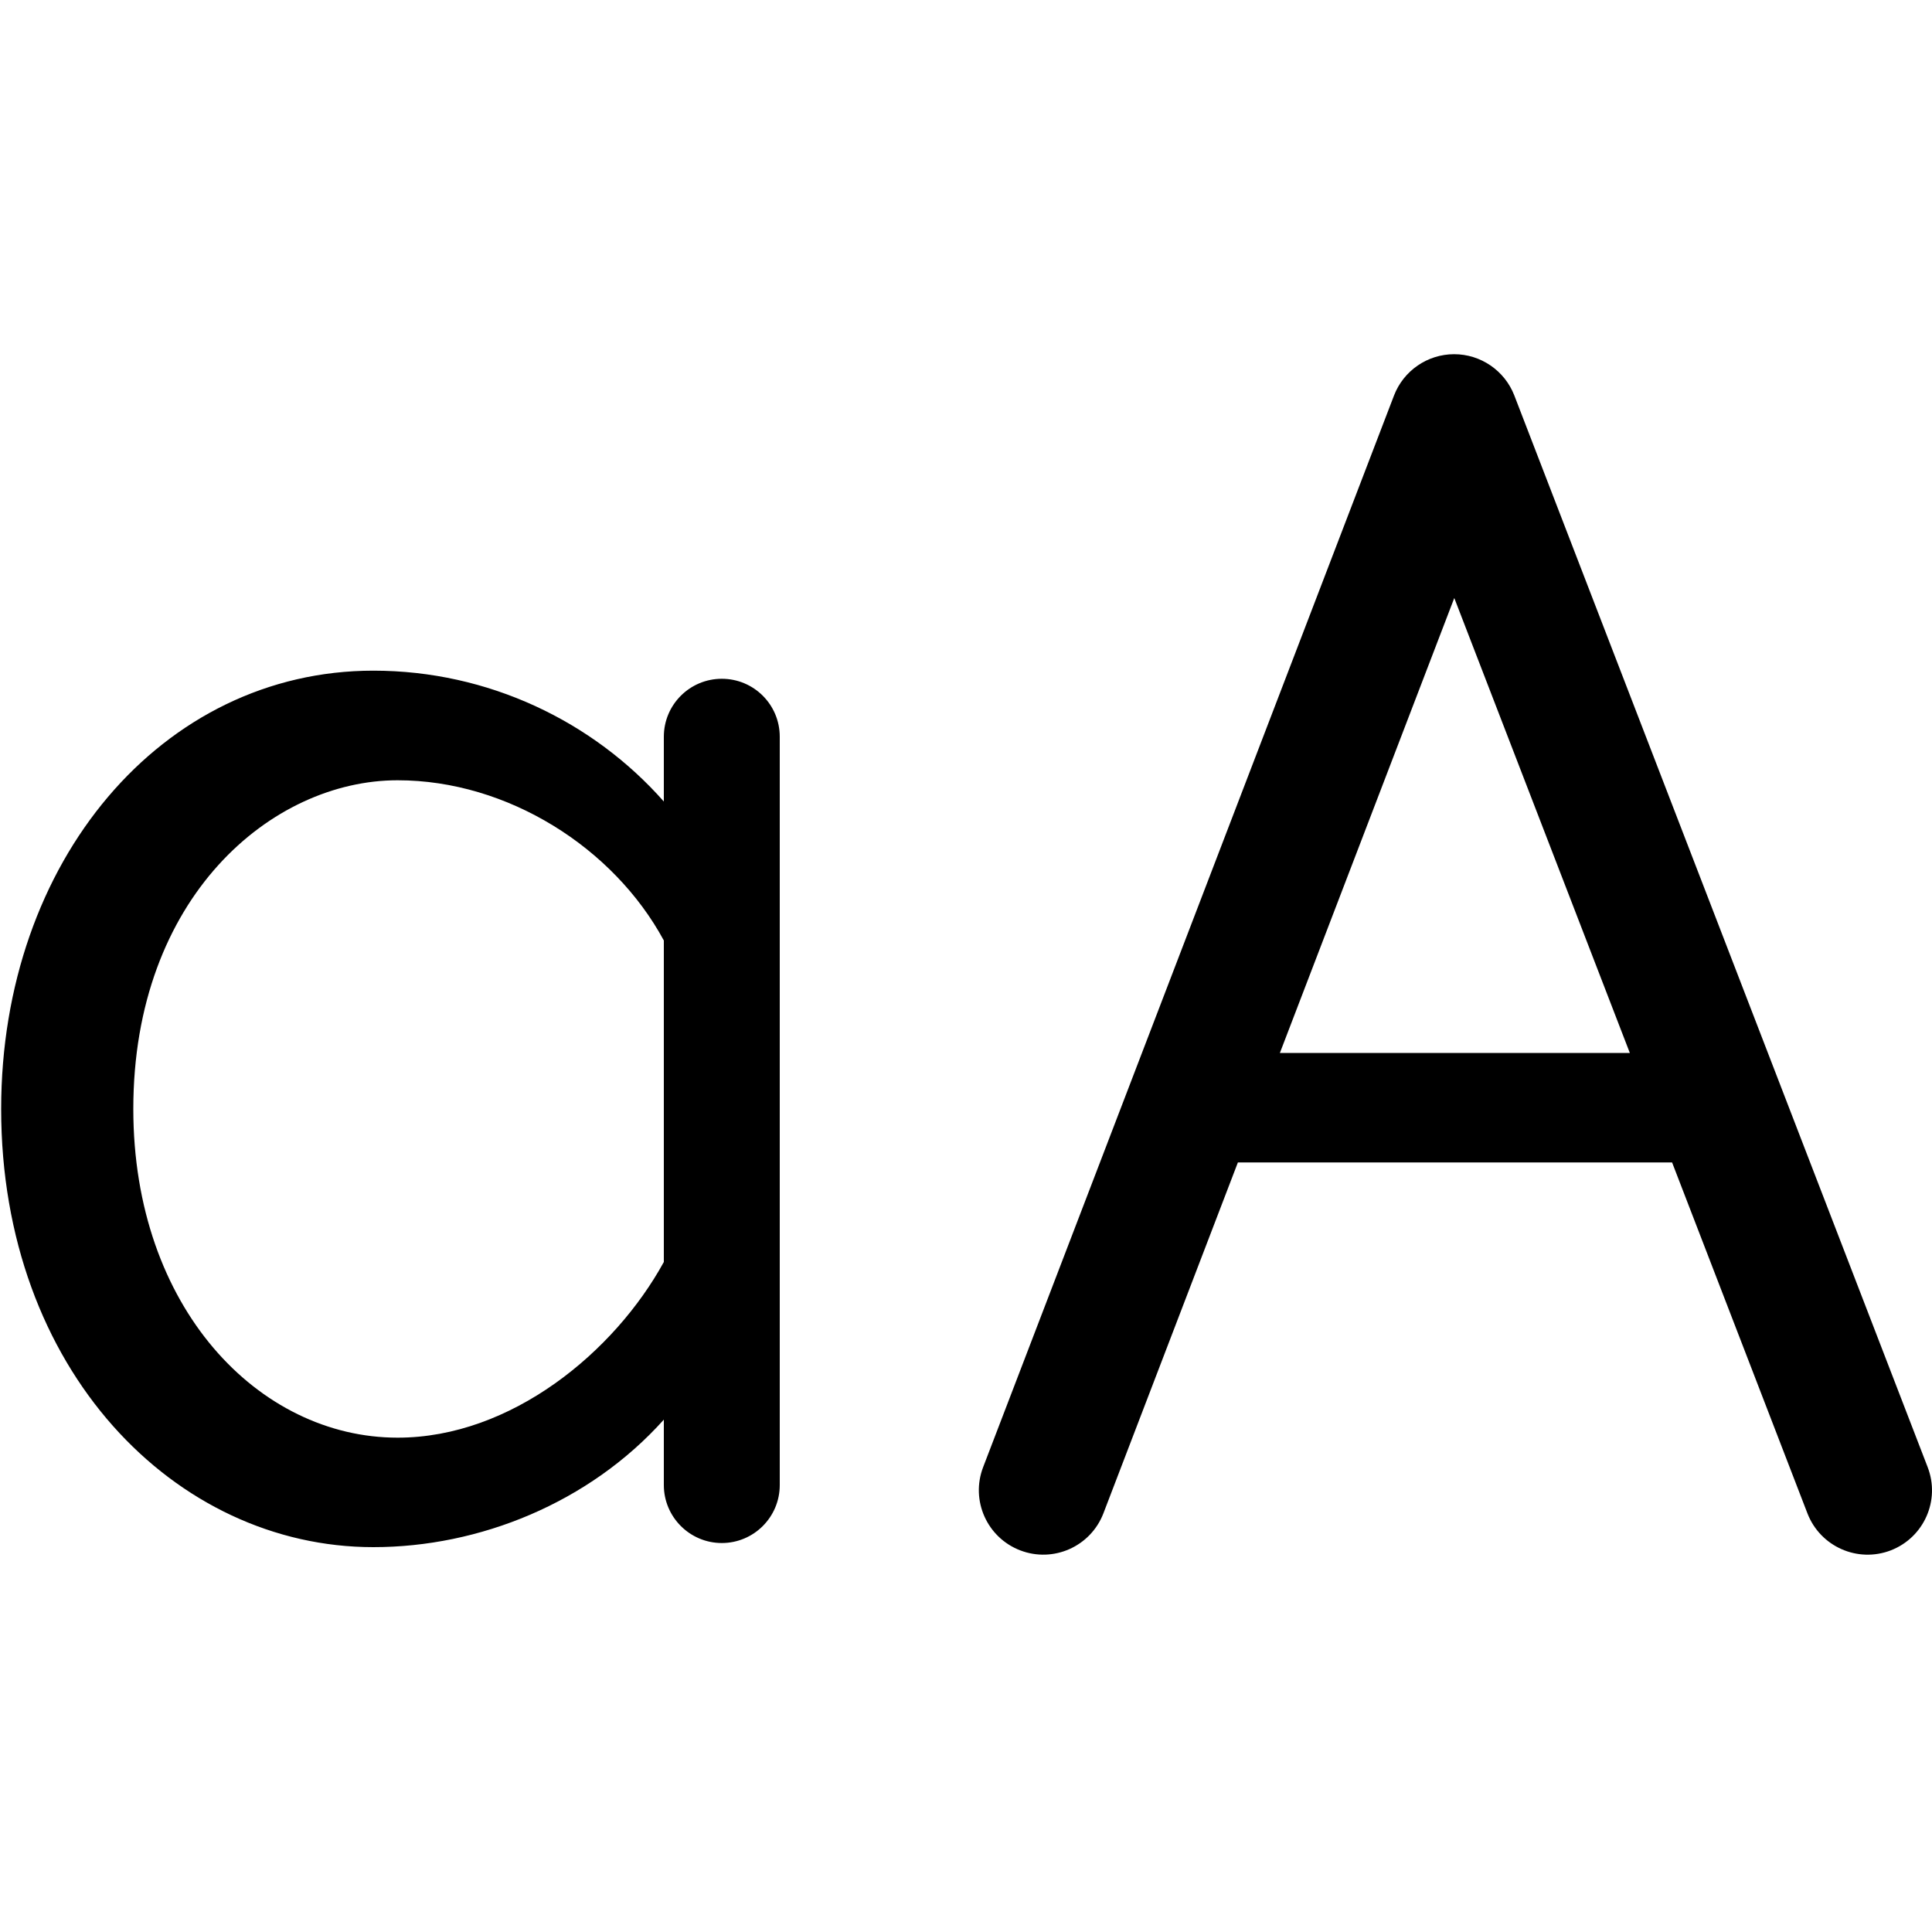
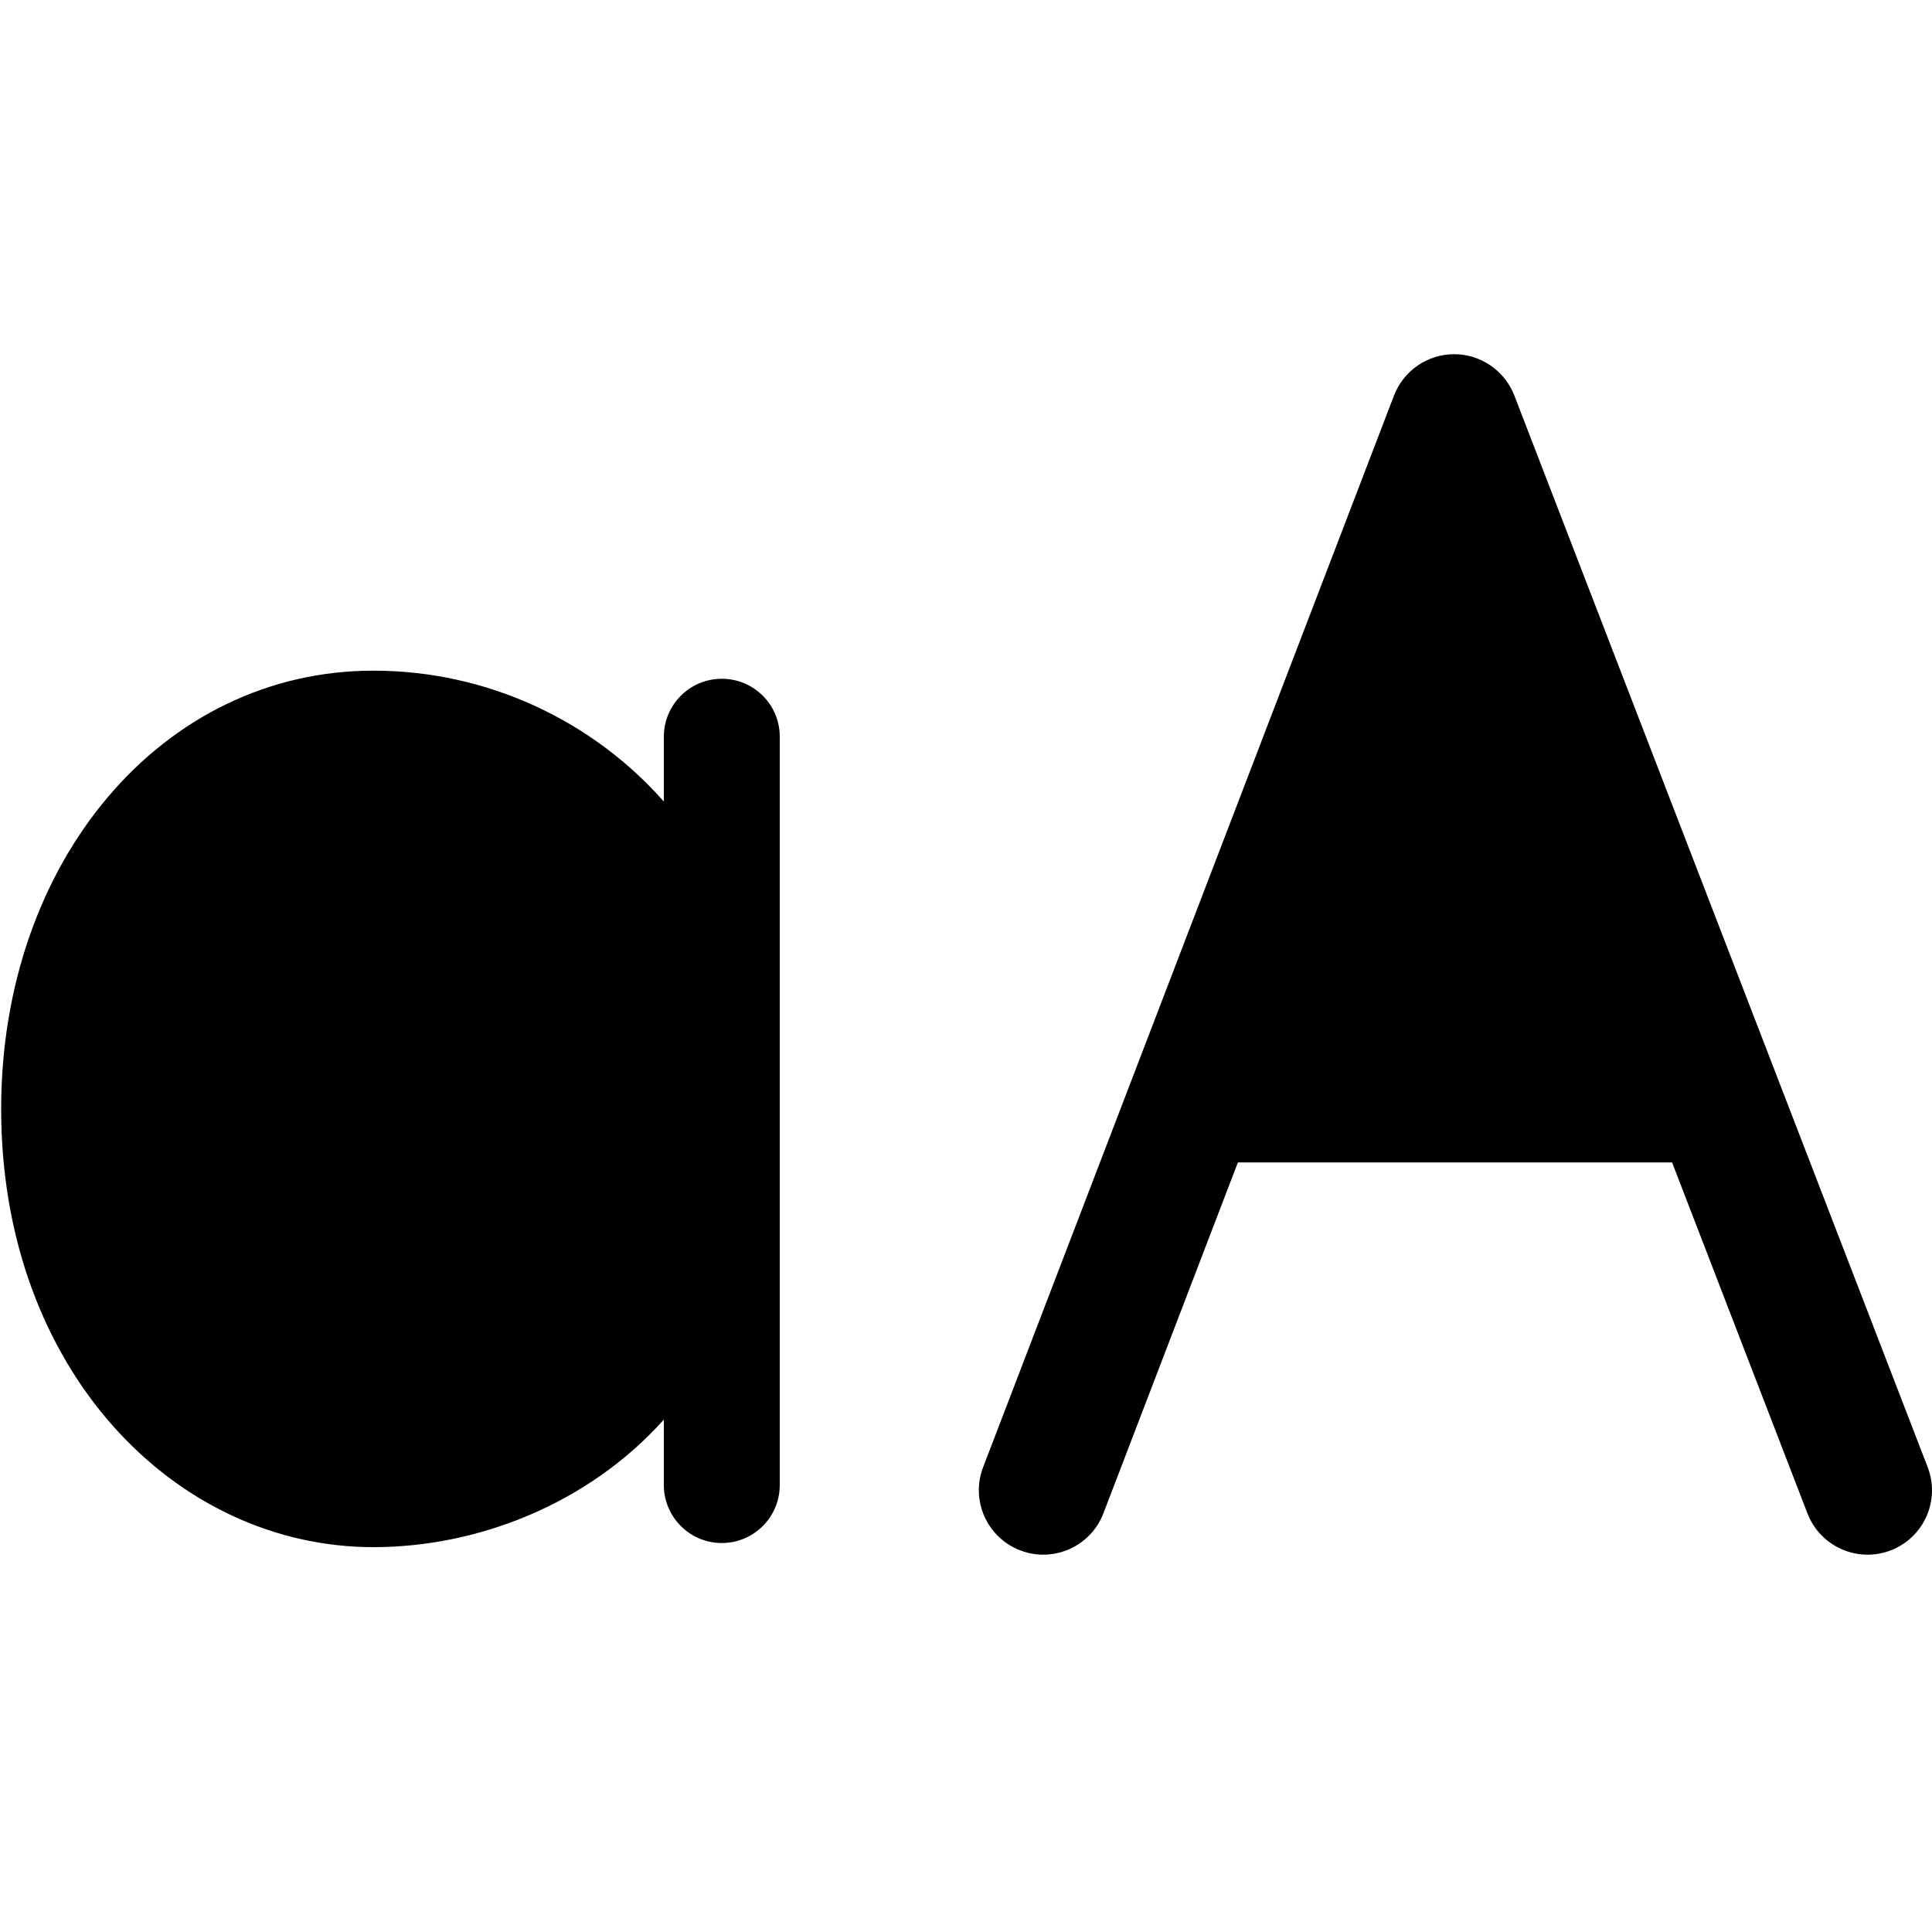
<svg xmlns="http://www.w3.org/2000/svg" width="15" height="15" viewBox="0 0 15 15" fill="none">
-   <path d="M11.29 2.75C11.496 2.75 11.682 2.877 11.757 3.07L14.966 11.39C15.066 11.648 14.938 11.937 14.68 12.037C14.422 12.136 14.133 12.008 14.033 11.75L12.982 9.025H9.611L8.567 11.749C8.468 12.007 8.179 12.136 7.921 12.037C7.663 11.938 7.534 11.649 7.633 11.391L10.823 3.071C10.897 2.878 11.083 2.75 11.29 2.75ZM11.291 4.643L12.654 8.175H9.937L11.291 4.643ZM2.899 5.207C1.258 5.207 0.009 6.686 0.009 8.61C0.009 10.634 1.358 12.012 2.899 12.012C3.721 12.012 4.574 11.669 5.154 11.022V11.53C5.154 11.778 5.356 11.98 5.604 11.98C5.853 11.98 6.054 11.778 6.054 11.53V5.72C6.054 5.471 5.853 5.27 5.604 5.27C5.356 5.27 5.154 5.471 5.154 5.72V6.223C4.605 5.601 3.792 5.207 2.899 5.207ZM5.154 9.798V7.302C4.764 6.581 3.941 6.058 3.087 6.058C2.109 6.058 1.035 6.966 1.035 8.61C1.035 10.153 2.009 11.162 3.087 11.162C3.97 11.162 4.772 10.495 5.154 9.798Z" fill="currentColor" fill-rule="evenodd" clip-rule="evenodd" />
+   <path d="M11.29 2.75C11.496 2.75 11.682 2.877 11.757 3.07L14.966 11.39C15.066 11.648 14.938 11.937 14.68 12.037C14.422 12.136 14.133 12.008 14.033 11.75L12.982 9.025H9.611L8.567 11.749C8.468 12.007 8.179 12.136 7.921 12.037C7.663 11.938 7.534 11.649 7.633 11.391L10.823 3.071C10.897 2.878 11.083 2.75 11.29 2.75ZM11.291 4.643L12.654 8.175H9.937L11.291 4.643ZM2.899 5.207C1.258 5.207 0.009 6.686 0.009 8.61C0.009 10.634 1.358 12.012 2.899 12.012C3.721 12.012 4.574 11.669 5.154 11.022V11.53C5.154 11.778 5.356 11.98 5.604 11.98C5.853 11.98 6.054 11.778 6.054 11.53V5.72C6.054 5.471 5.853 5.27 5.604 5.27C5.356 5.27 5.154 5.471 5.154 5.72V6.223C4.605 5.601 3.792 5.207 2.899 5.207ZM5.154 9.798V7.302C4.764 6.581 3.941 6.058 3.087 6.058C2.109 6.058 1.035 6.966 1.035 8.61C1.035 10.153 2.009 11.162 3.087 11.162C3.97 11.162 4.772 10.495 5.154 9.798Z" fill="currentColor" fillRule="evenodd" clipRule="evenodd" />
</svg>
